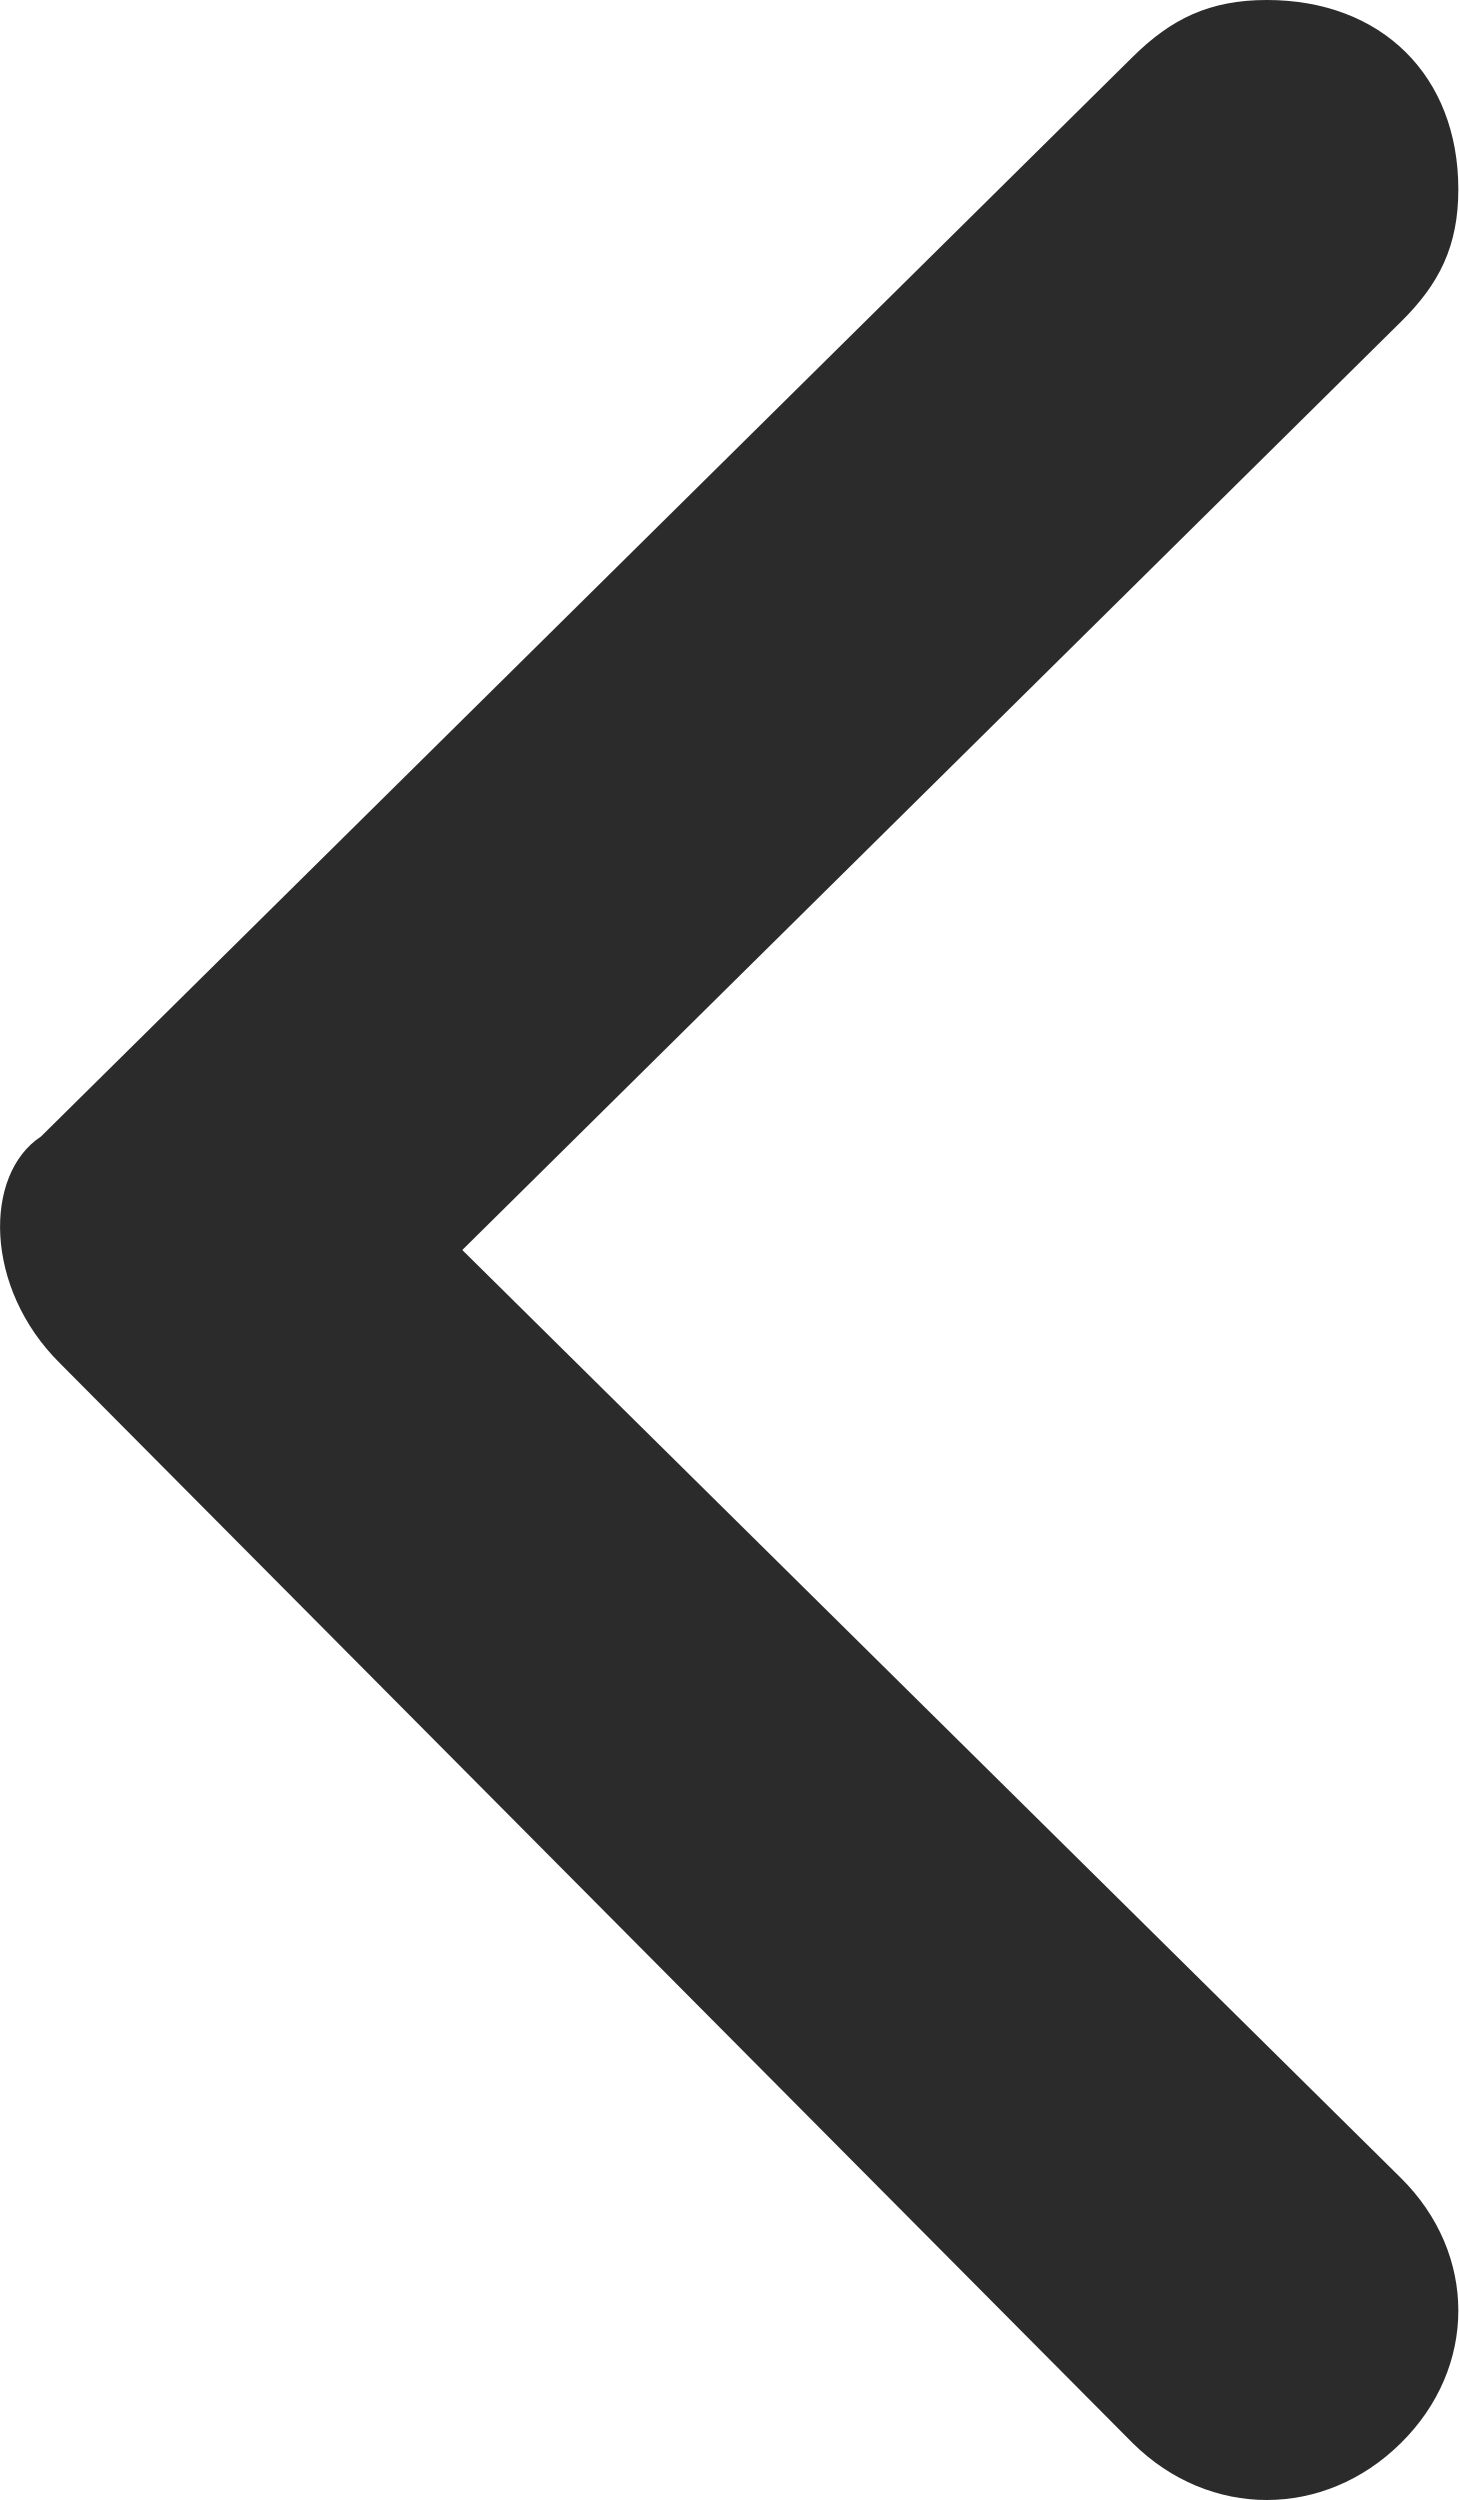
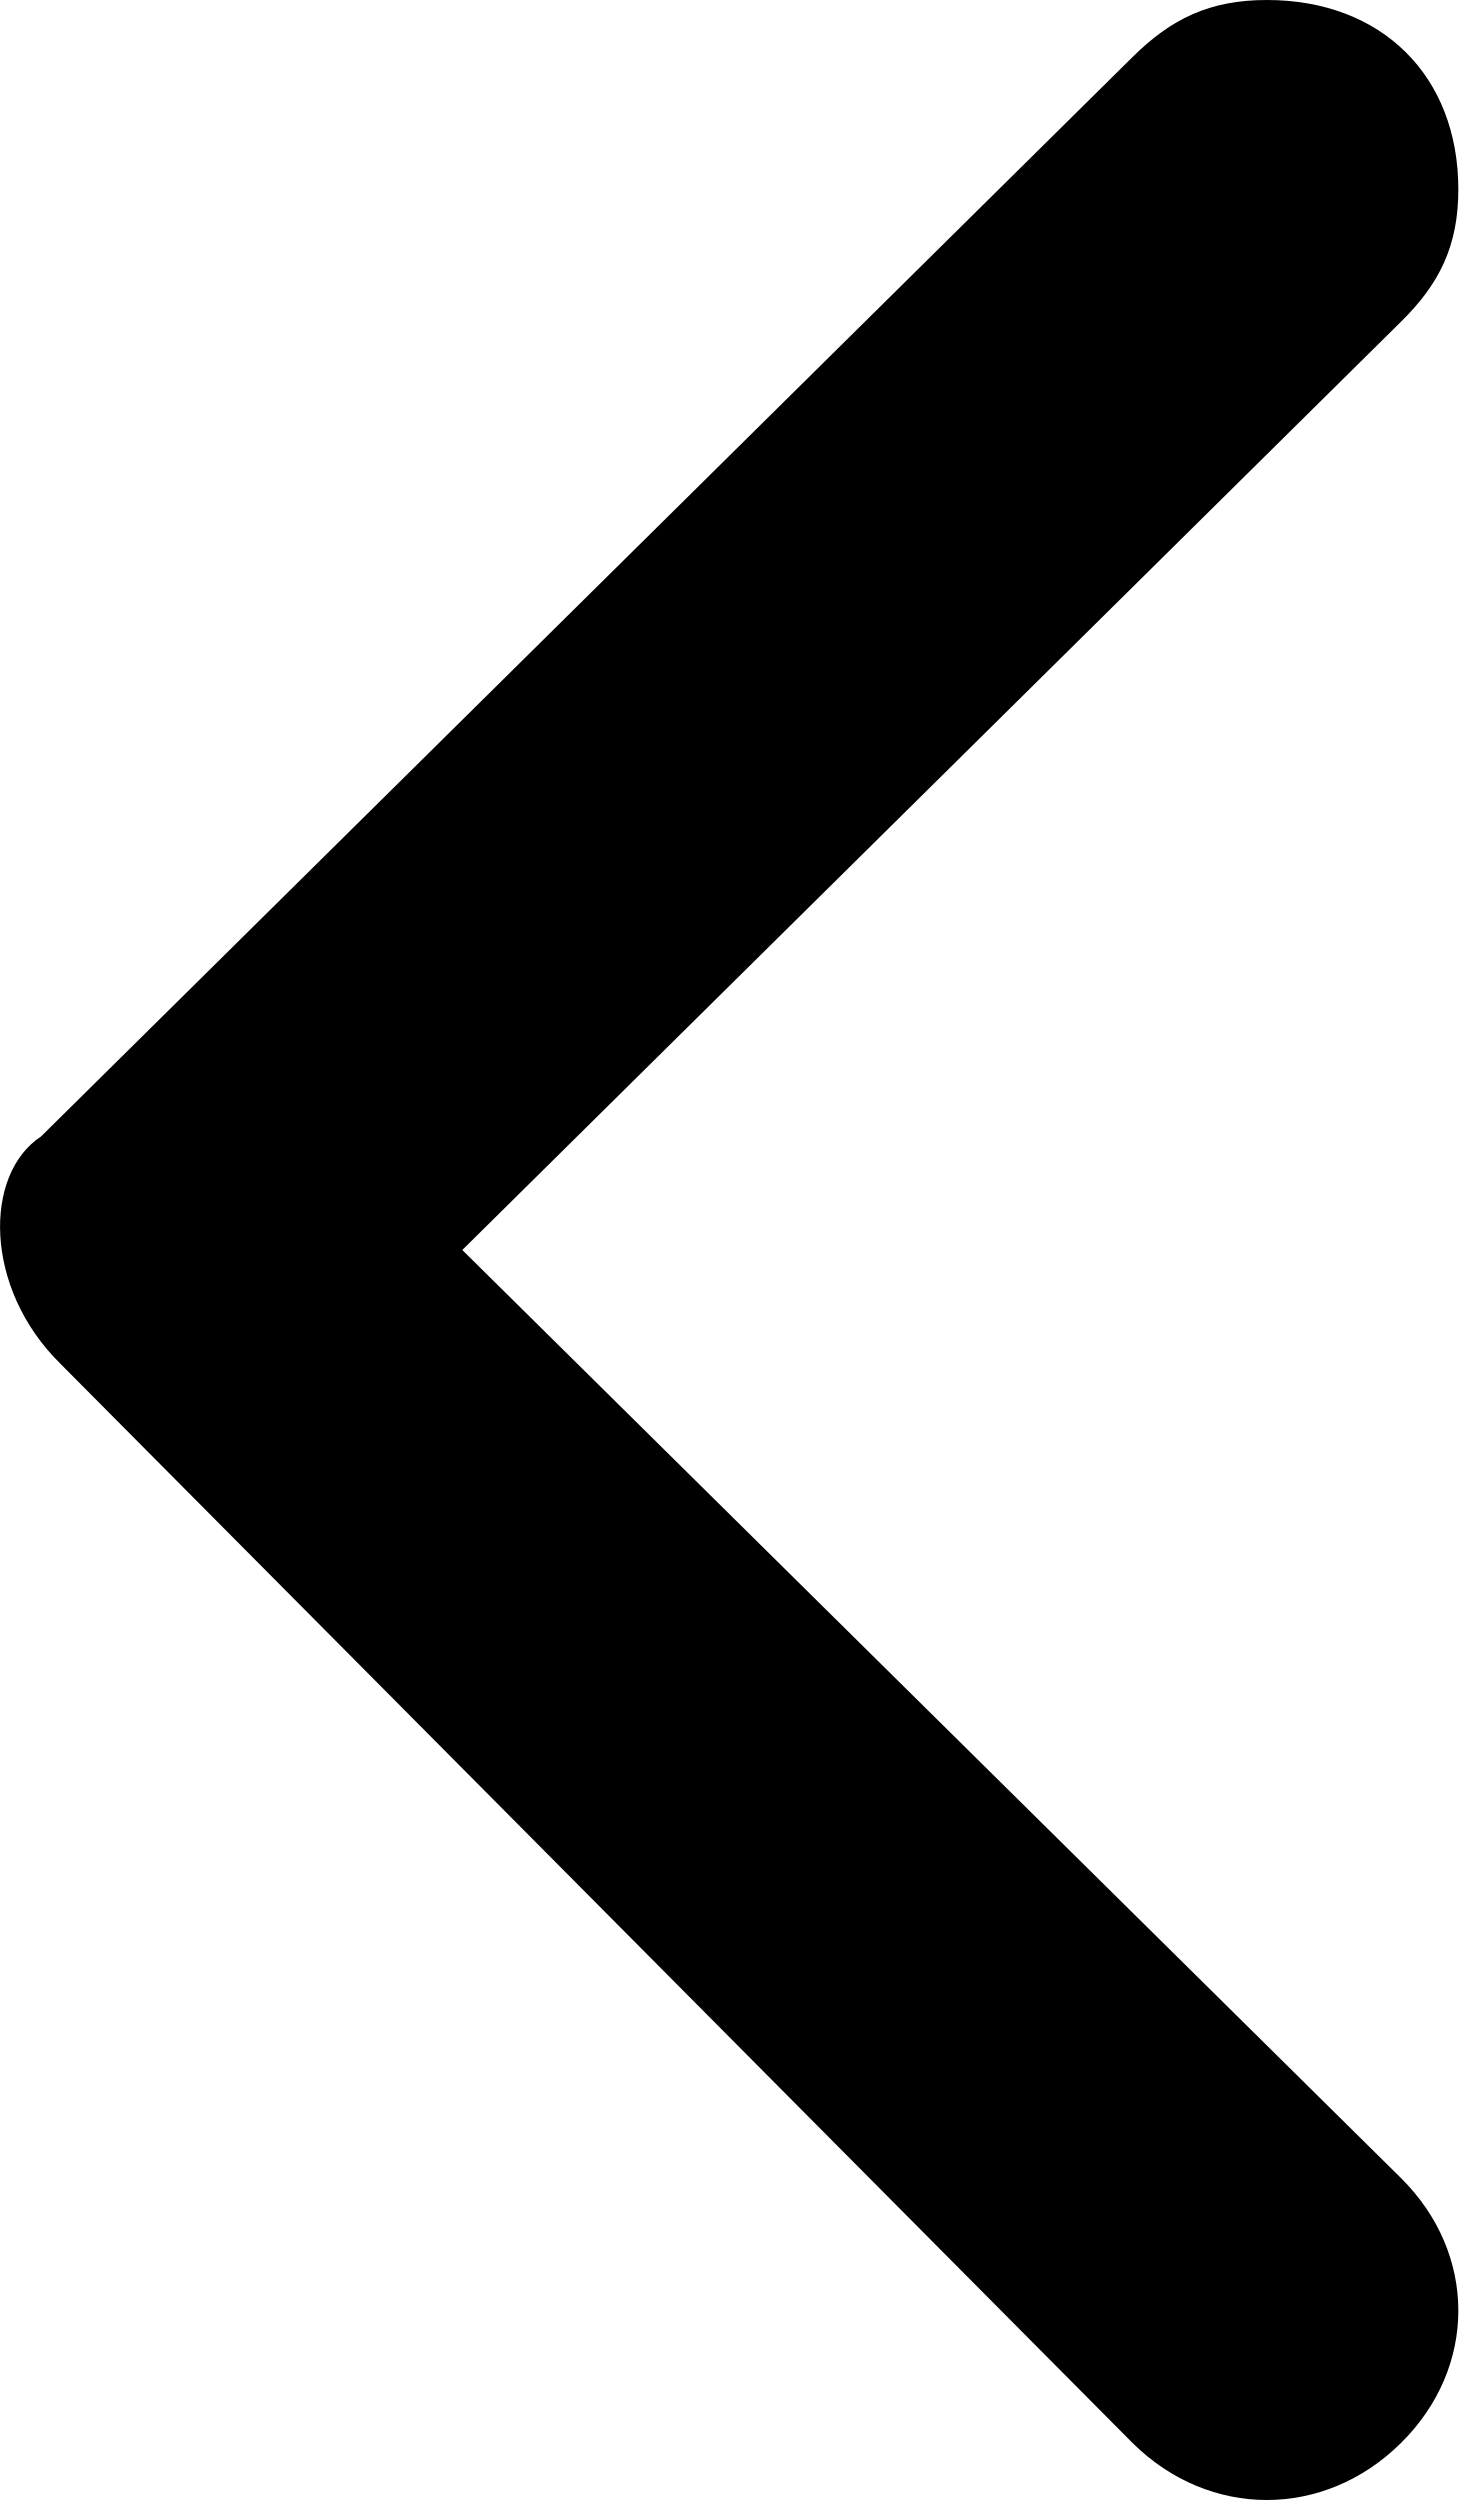
<svg xmlns="http://www.w3.org/2000/svg" width="7" height="12" viewBox="0 0 7 12" fill="none">
-   <path d="M0.289 6.545L5.437 11.727C5.805 12.091 6.356 12.091 6.724 11.727C7.092 11.364 7.092 10.818 6.724 10.454L2.219 6L6.724 1.545C6.908 1.364 7 1.182 7 0.909C7 0.364 6.632 0 6.081 0C5.805 0 5.621 0.091 5.437 0.273L0.197 5.455C-0.079 5.636 -0.079 6.182 0.289 6.545Z" fill="#2B2B2B" />
+   <path d="M0.289 6.545L5.437 11.727C5.805 12.091 6.356 12.091 6.724 11.727C7.092 11.364 7.092 10.818 6.724 10.454L2.219 6L6.724 1.545C6.908 1.364 7 1.182 7 0.909C7 0.364 6.632 0 6.081 0C5.805 0 5.621 0.091 5.437 0.273L0.197 5.455C-0.079 5.636 -0.079 6.182 0.289 6.545Z" fill="currentColor" />
</svg>
